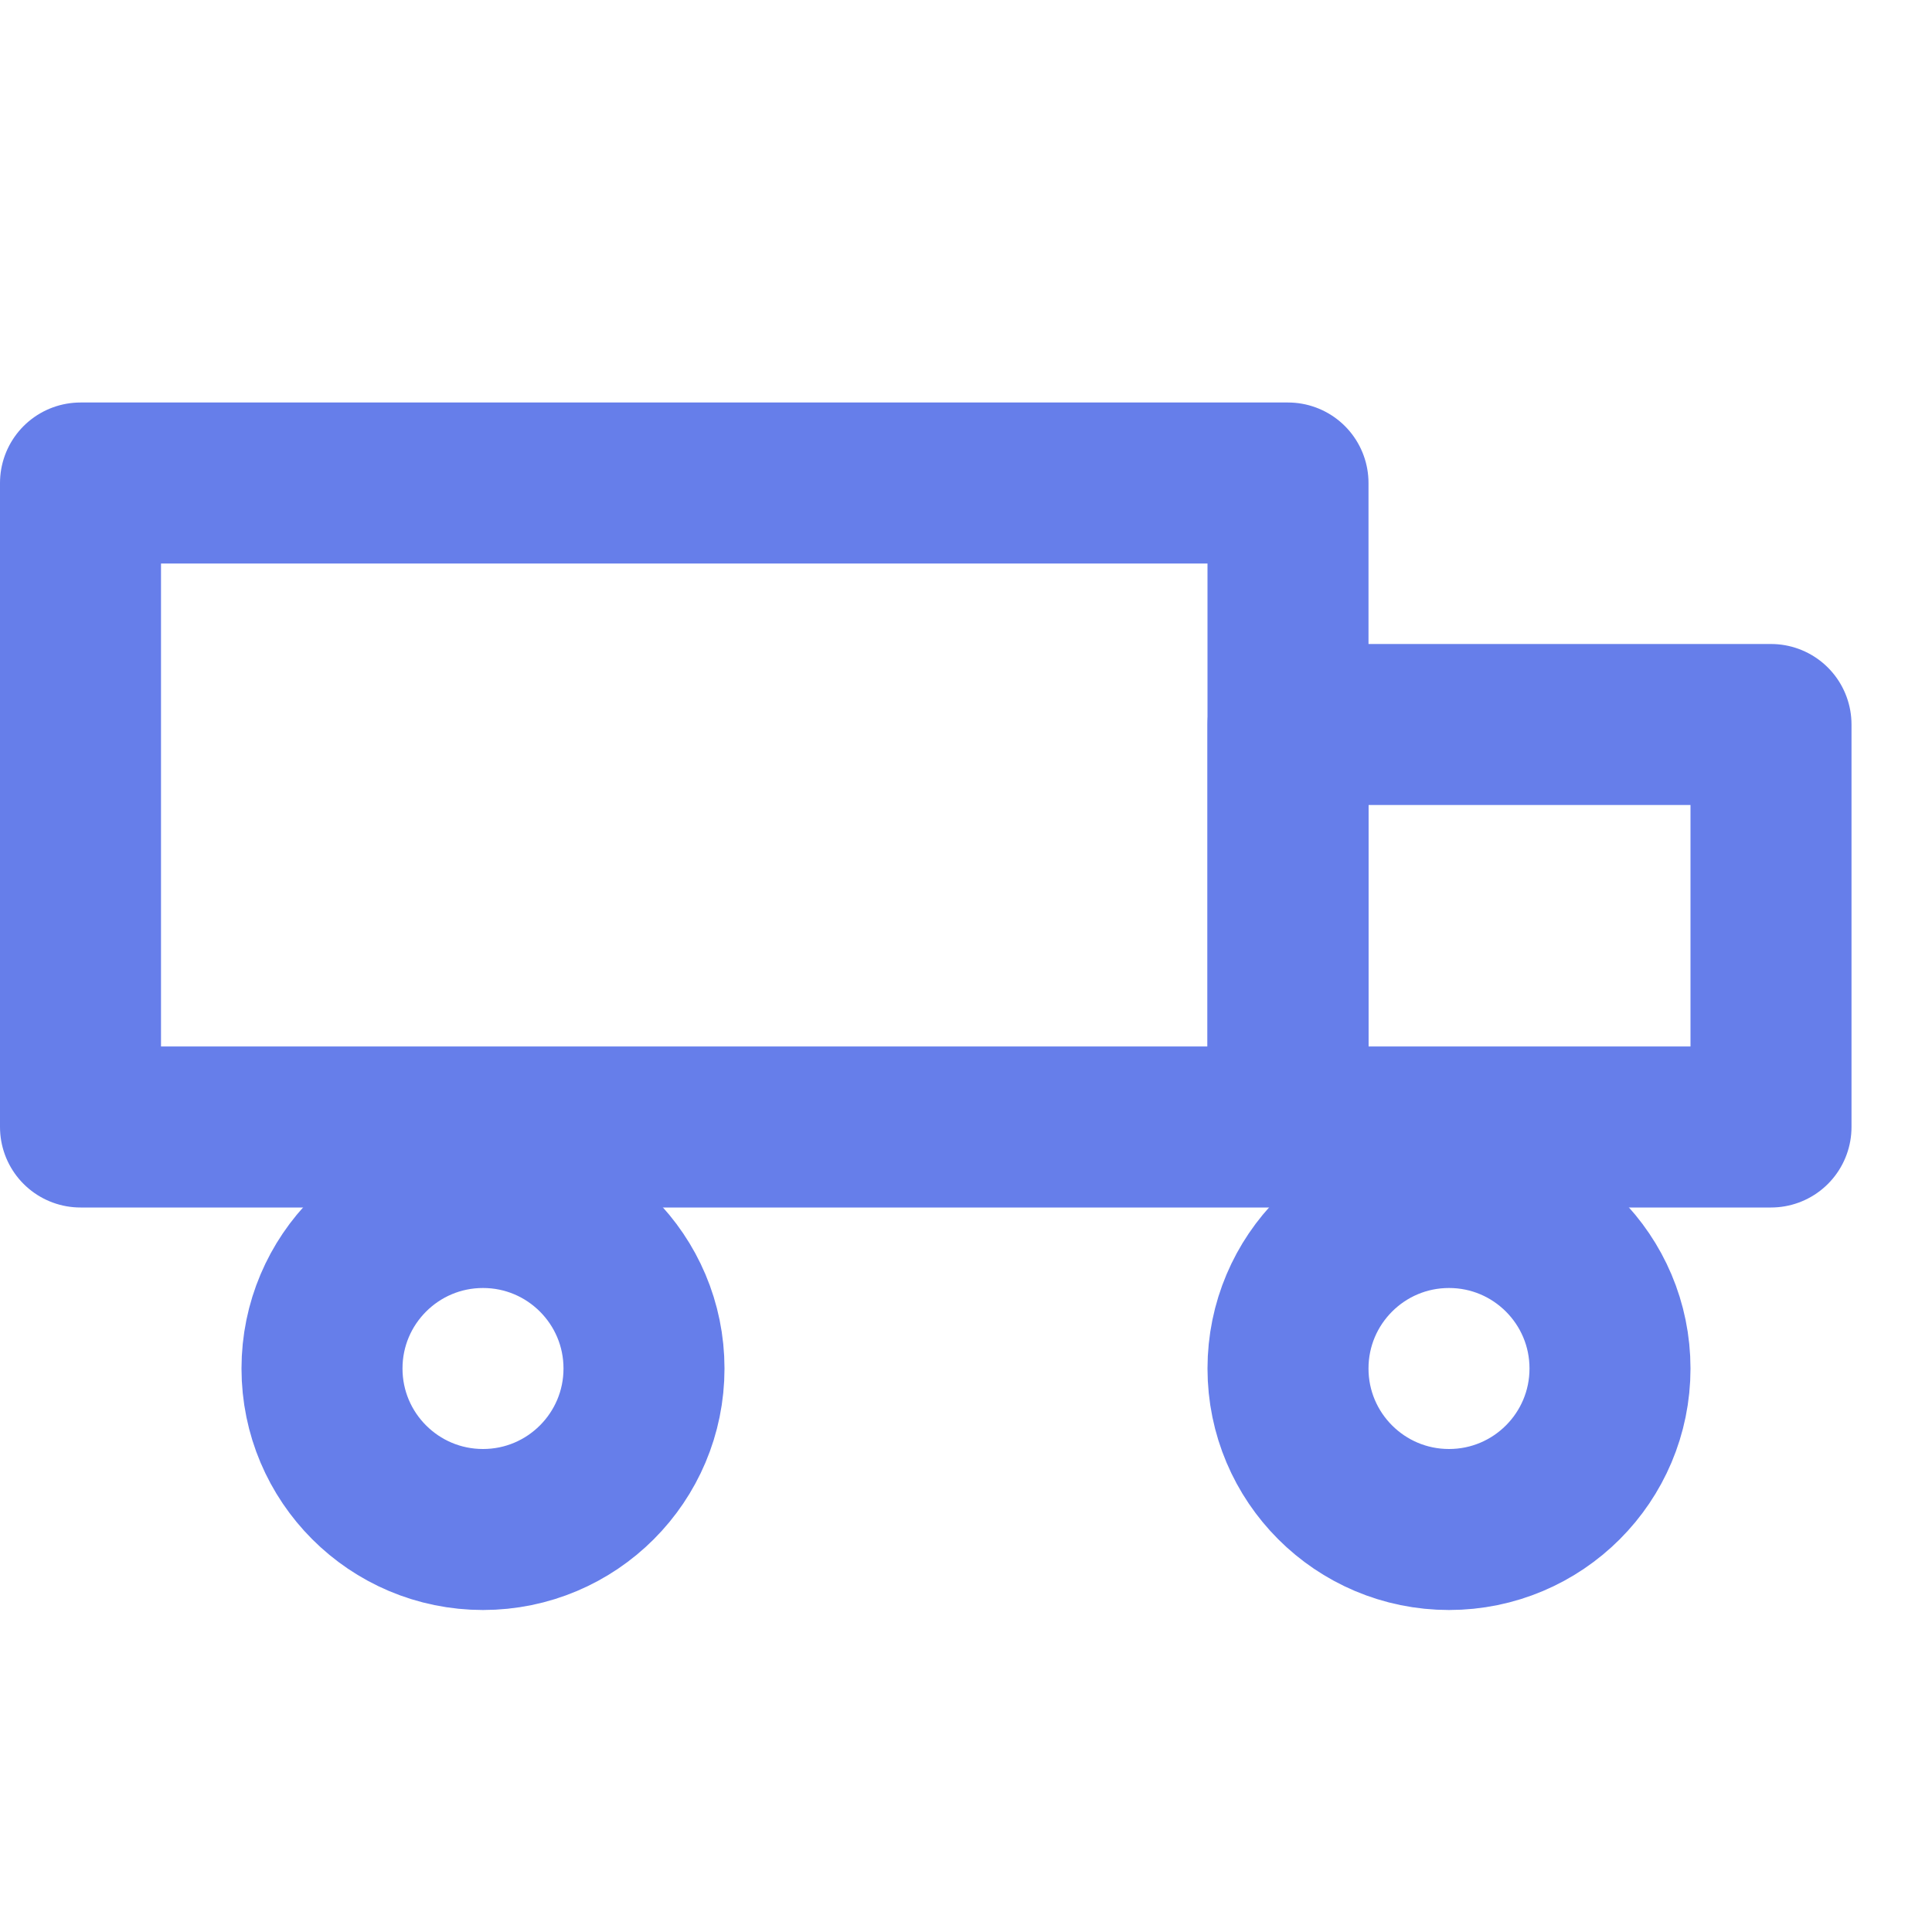
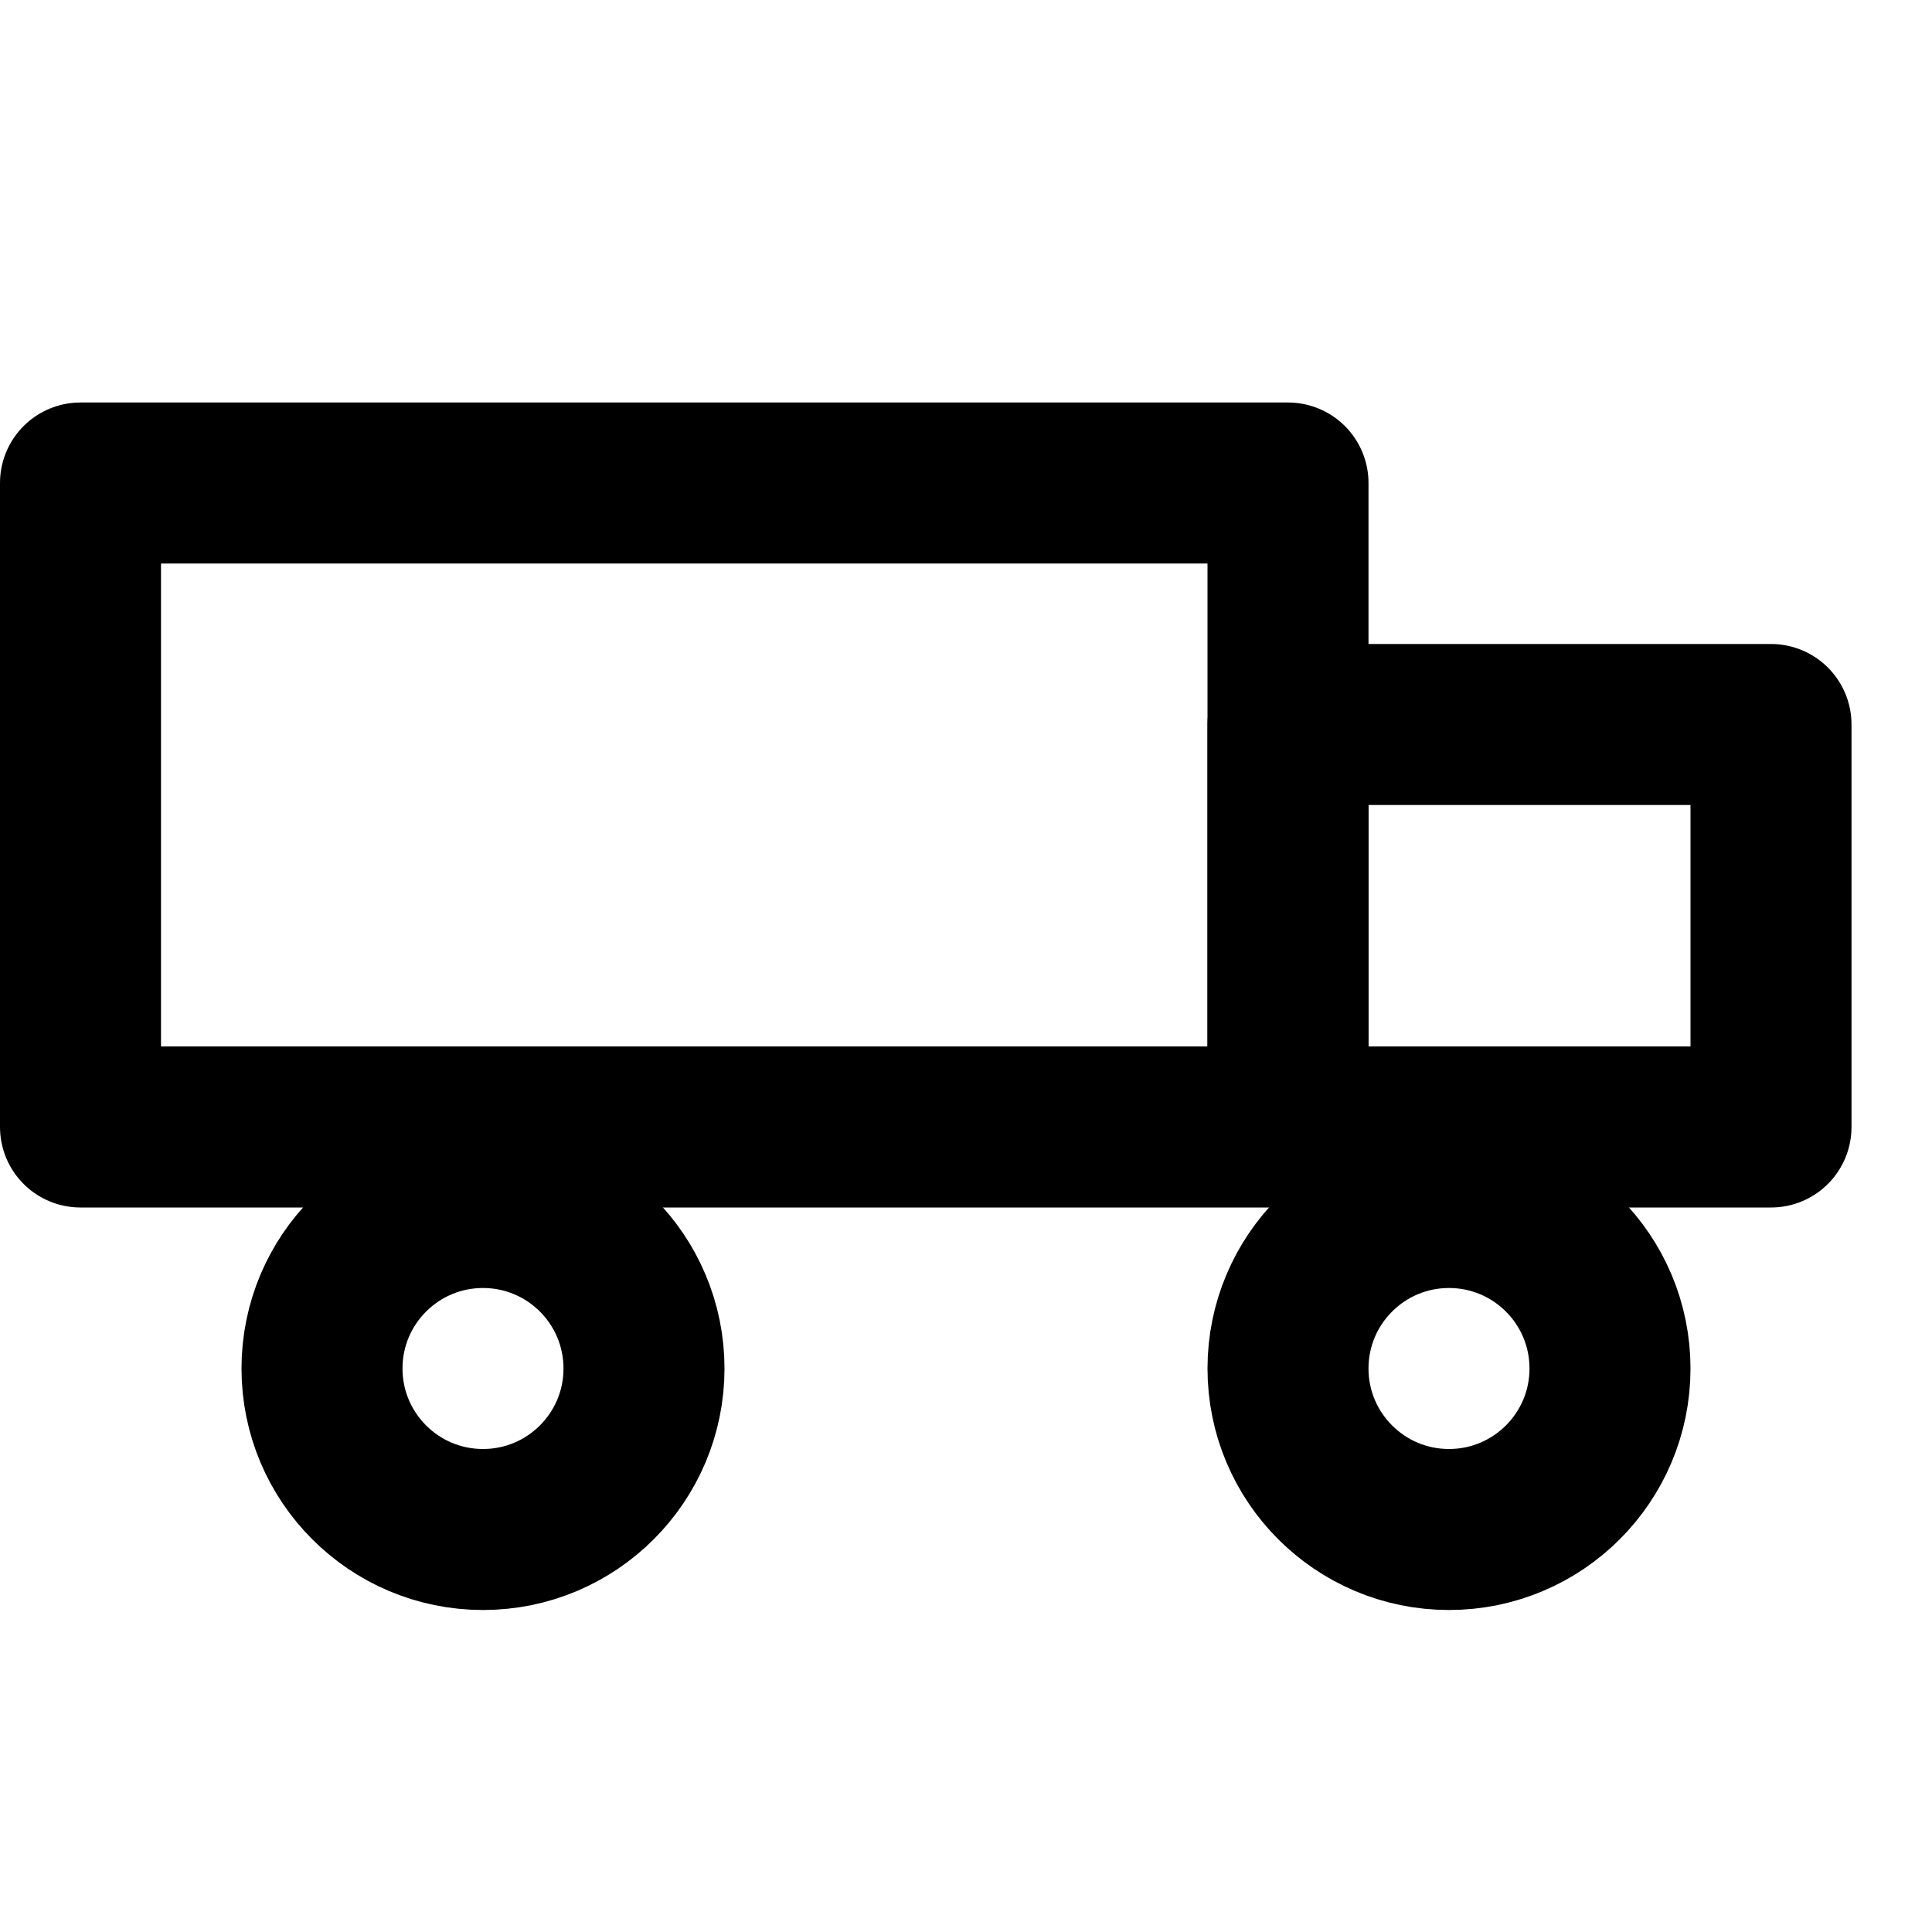
- <svg xmlns="http://www.w3.org/2000/svg" width="32" height="32" viewBox="0 0 24 24" fill="none" stroke="#667eea" stroke-width="2" stroke-linecap="round" stroke-linejoin="round">
+ <svg xmlns="http://www.w3.org/2000/svg" width="32" height="32" viewBox="0 0 24 24" fill="none" stroke="#000000" stroke-width="2" stroke-linecap="round" stroke-linejoin="round">
  <rect x="1" y="6" width="15" height="8" />
  <rect x="16" y="9" width="6" height="5" />
  <circle cx="6" cy="17" r="2" />
  <circle cx="18" cy="17" r="2" />
</svg>
